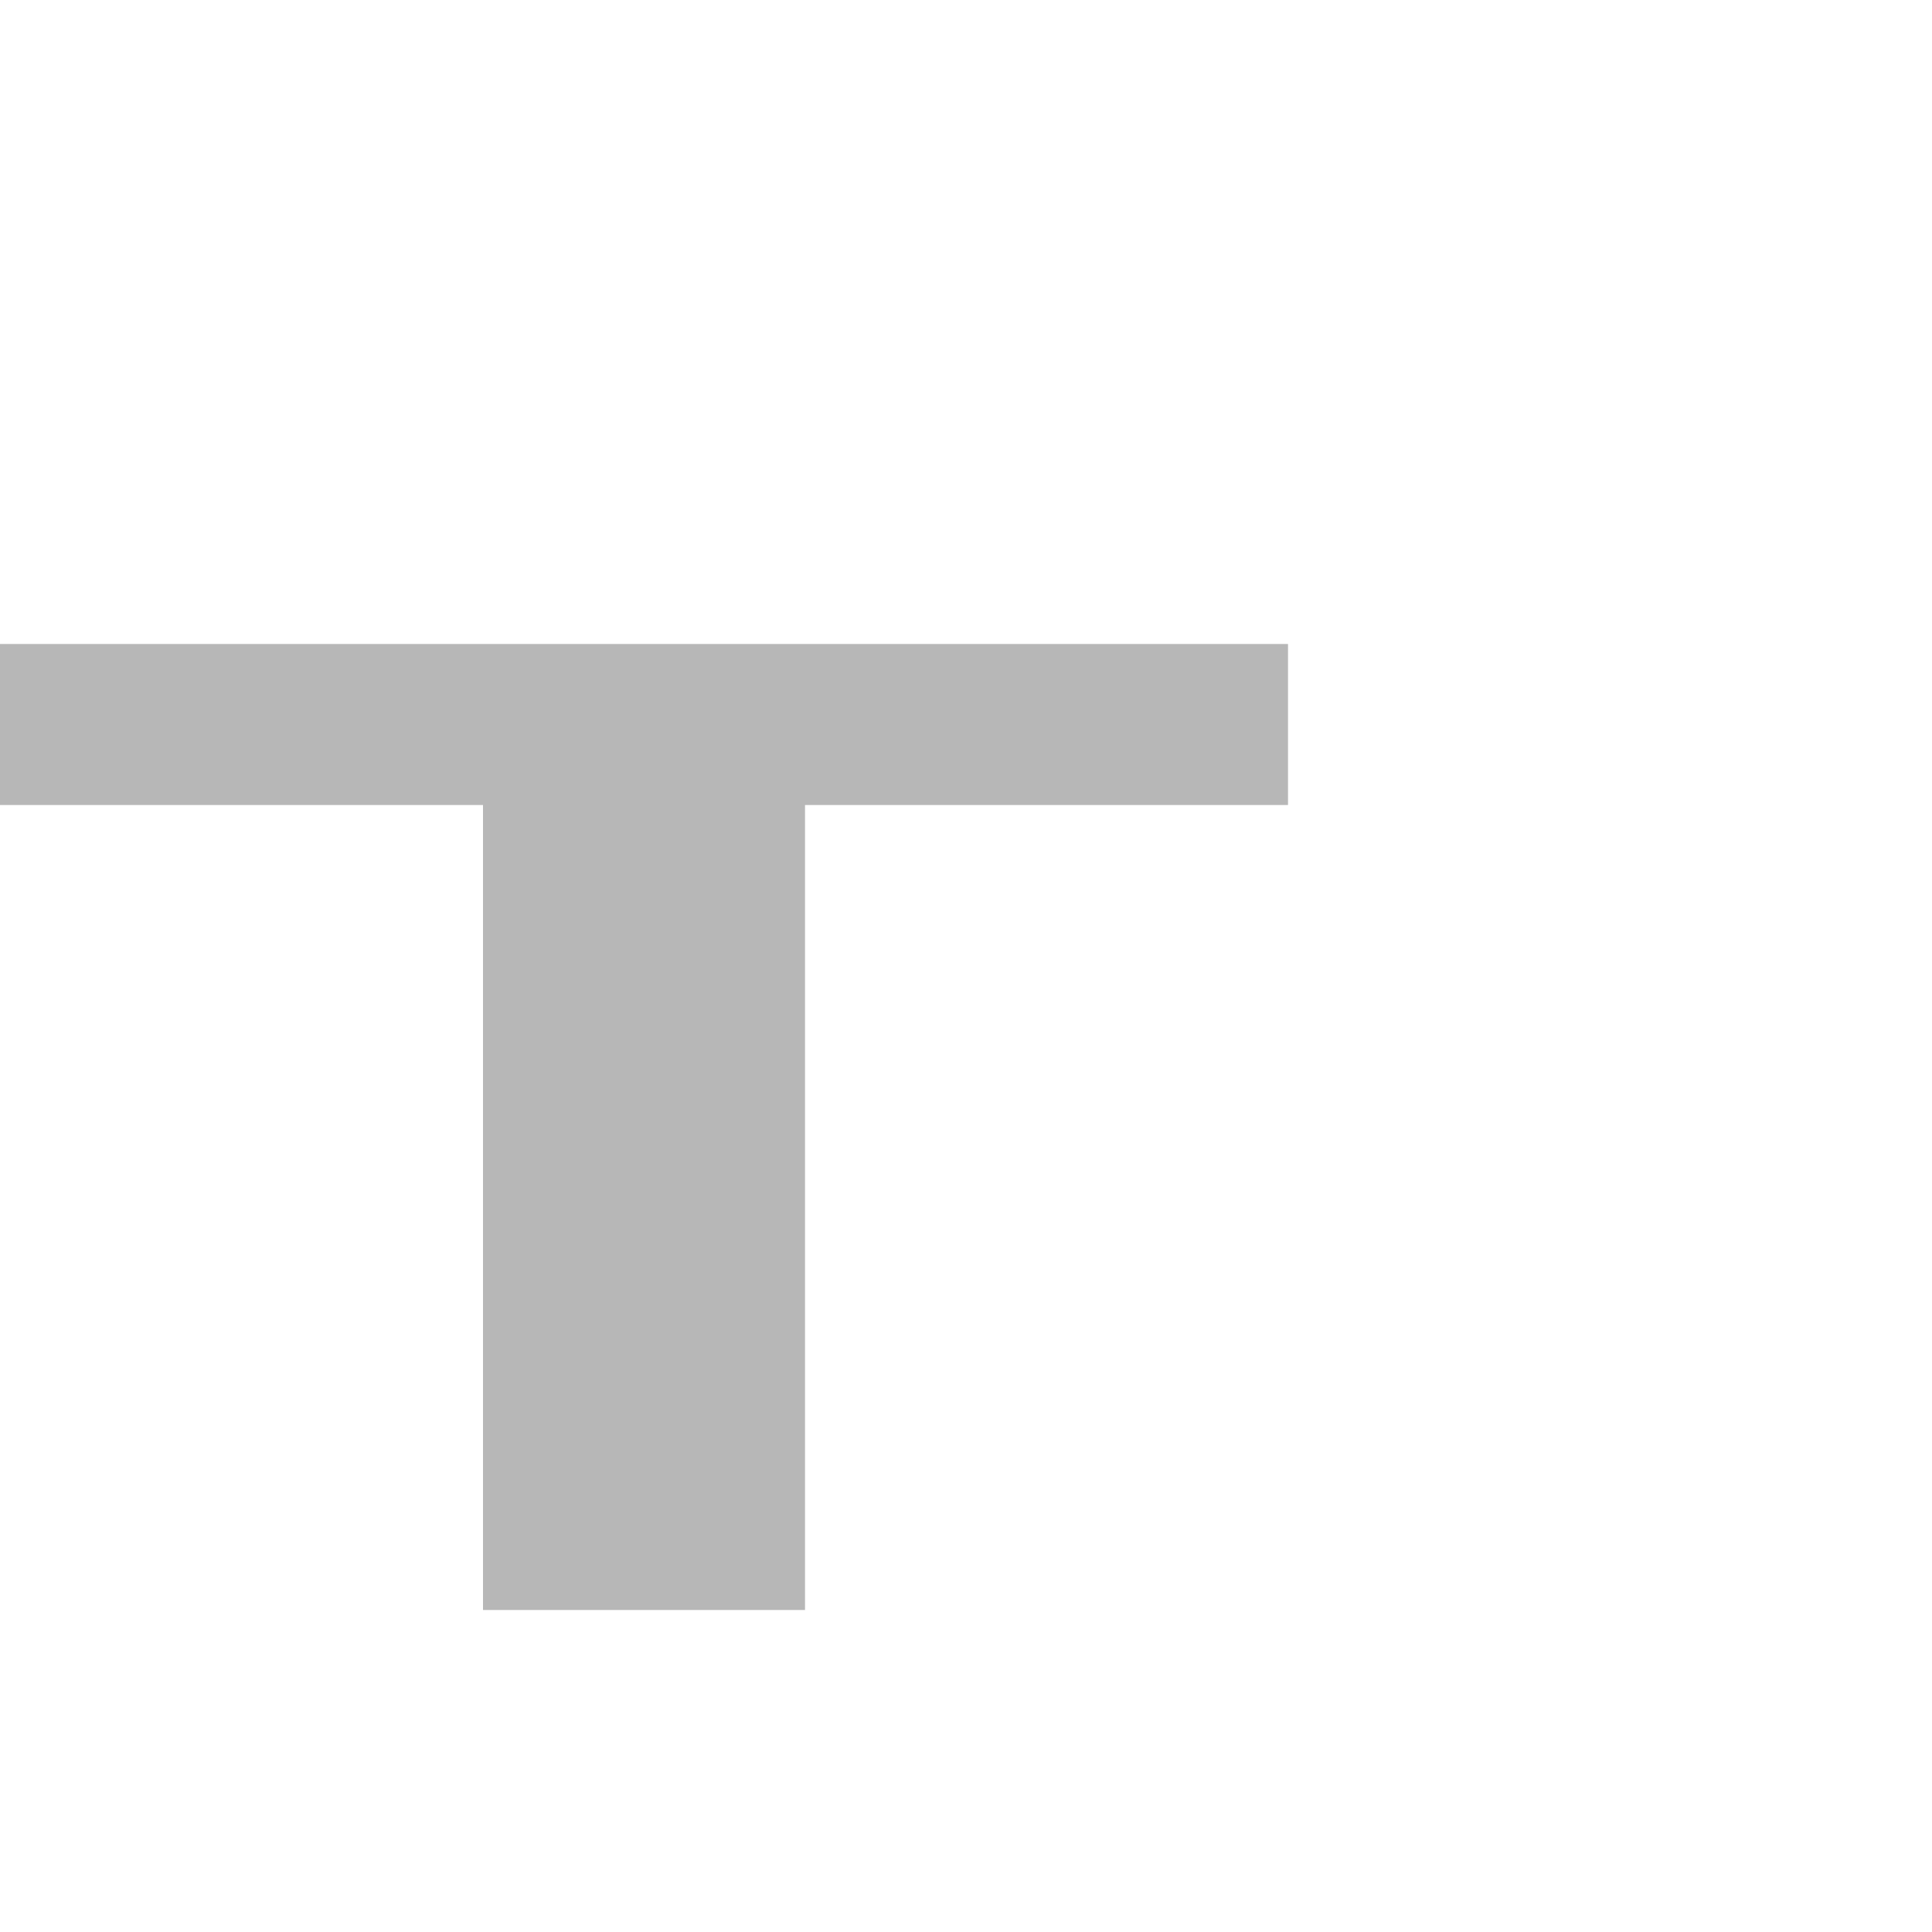
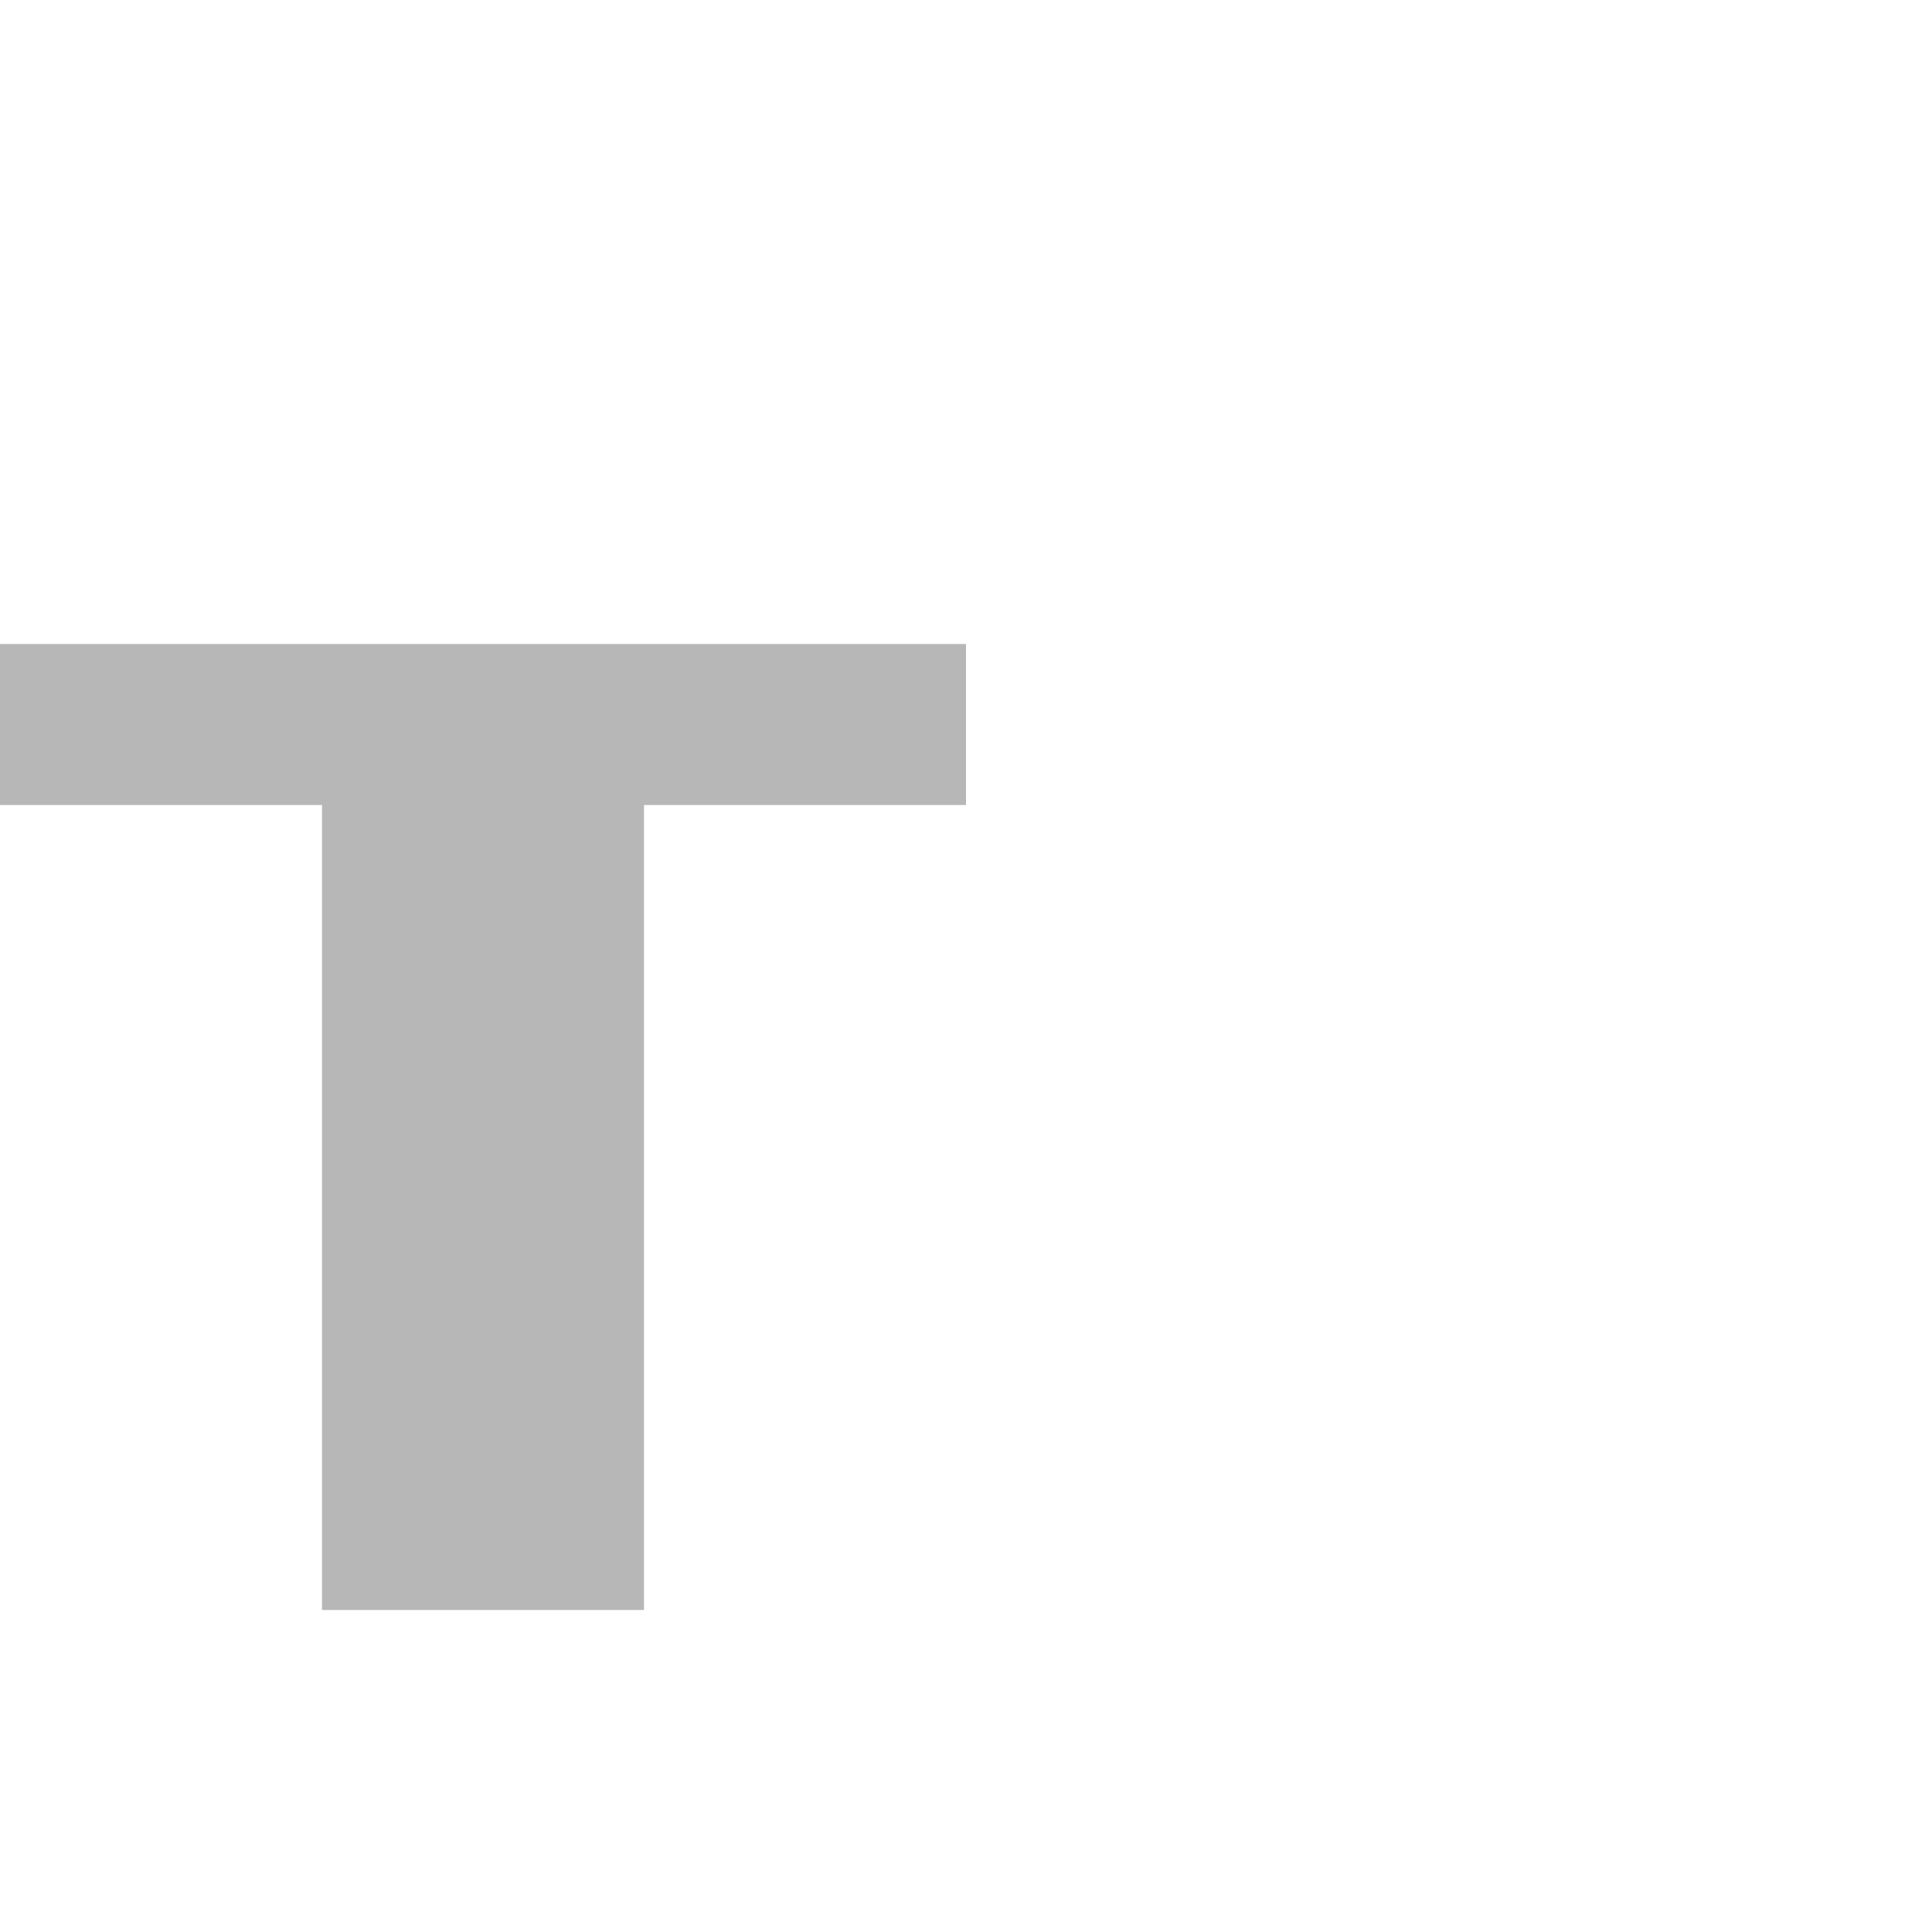
<svg xmlns="http://www.w3.org/2000/svg" width="1200" height="1200" viewBox="0 0 1200 1200" version="1.1" id="svg1" xml:space="preserve">
  <defs id="defs1" />
  <g id="layer1">
-     <path id="rect5212" style="opacity:0.504;fill:#000000;fill-opacity:0.56;stroke-width:4;stroke-linecap:square;paint-order:stroke markers fill" d="m -2e-5,400 v 100 h 300 l 2e-5,500 h 200 l -2e-5,-500 H 800 V 400 Z" />
+     <path id="rect5212" style="opacity:0.504;fill:#000000;fill-opacity:0.56;stroke-width:4;stroke-linecap:square;paint-order:stroke markers fill" d="M -2e-5,400 V 500 L 200,500 l 2e-5,500 h 200 L 400,500 H 600 V 400 Z" />
  </g>
</svg>
